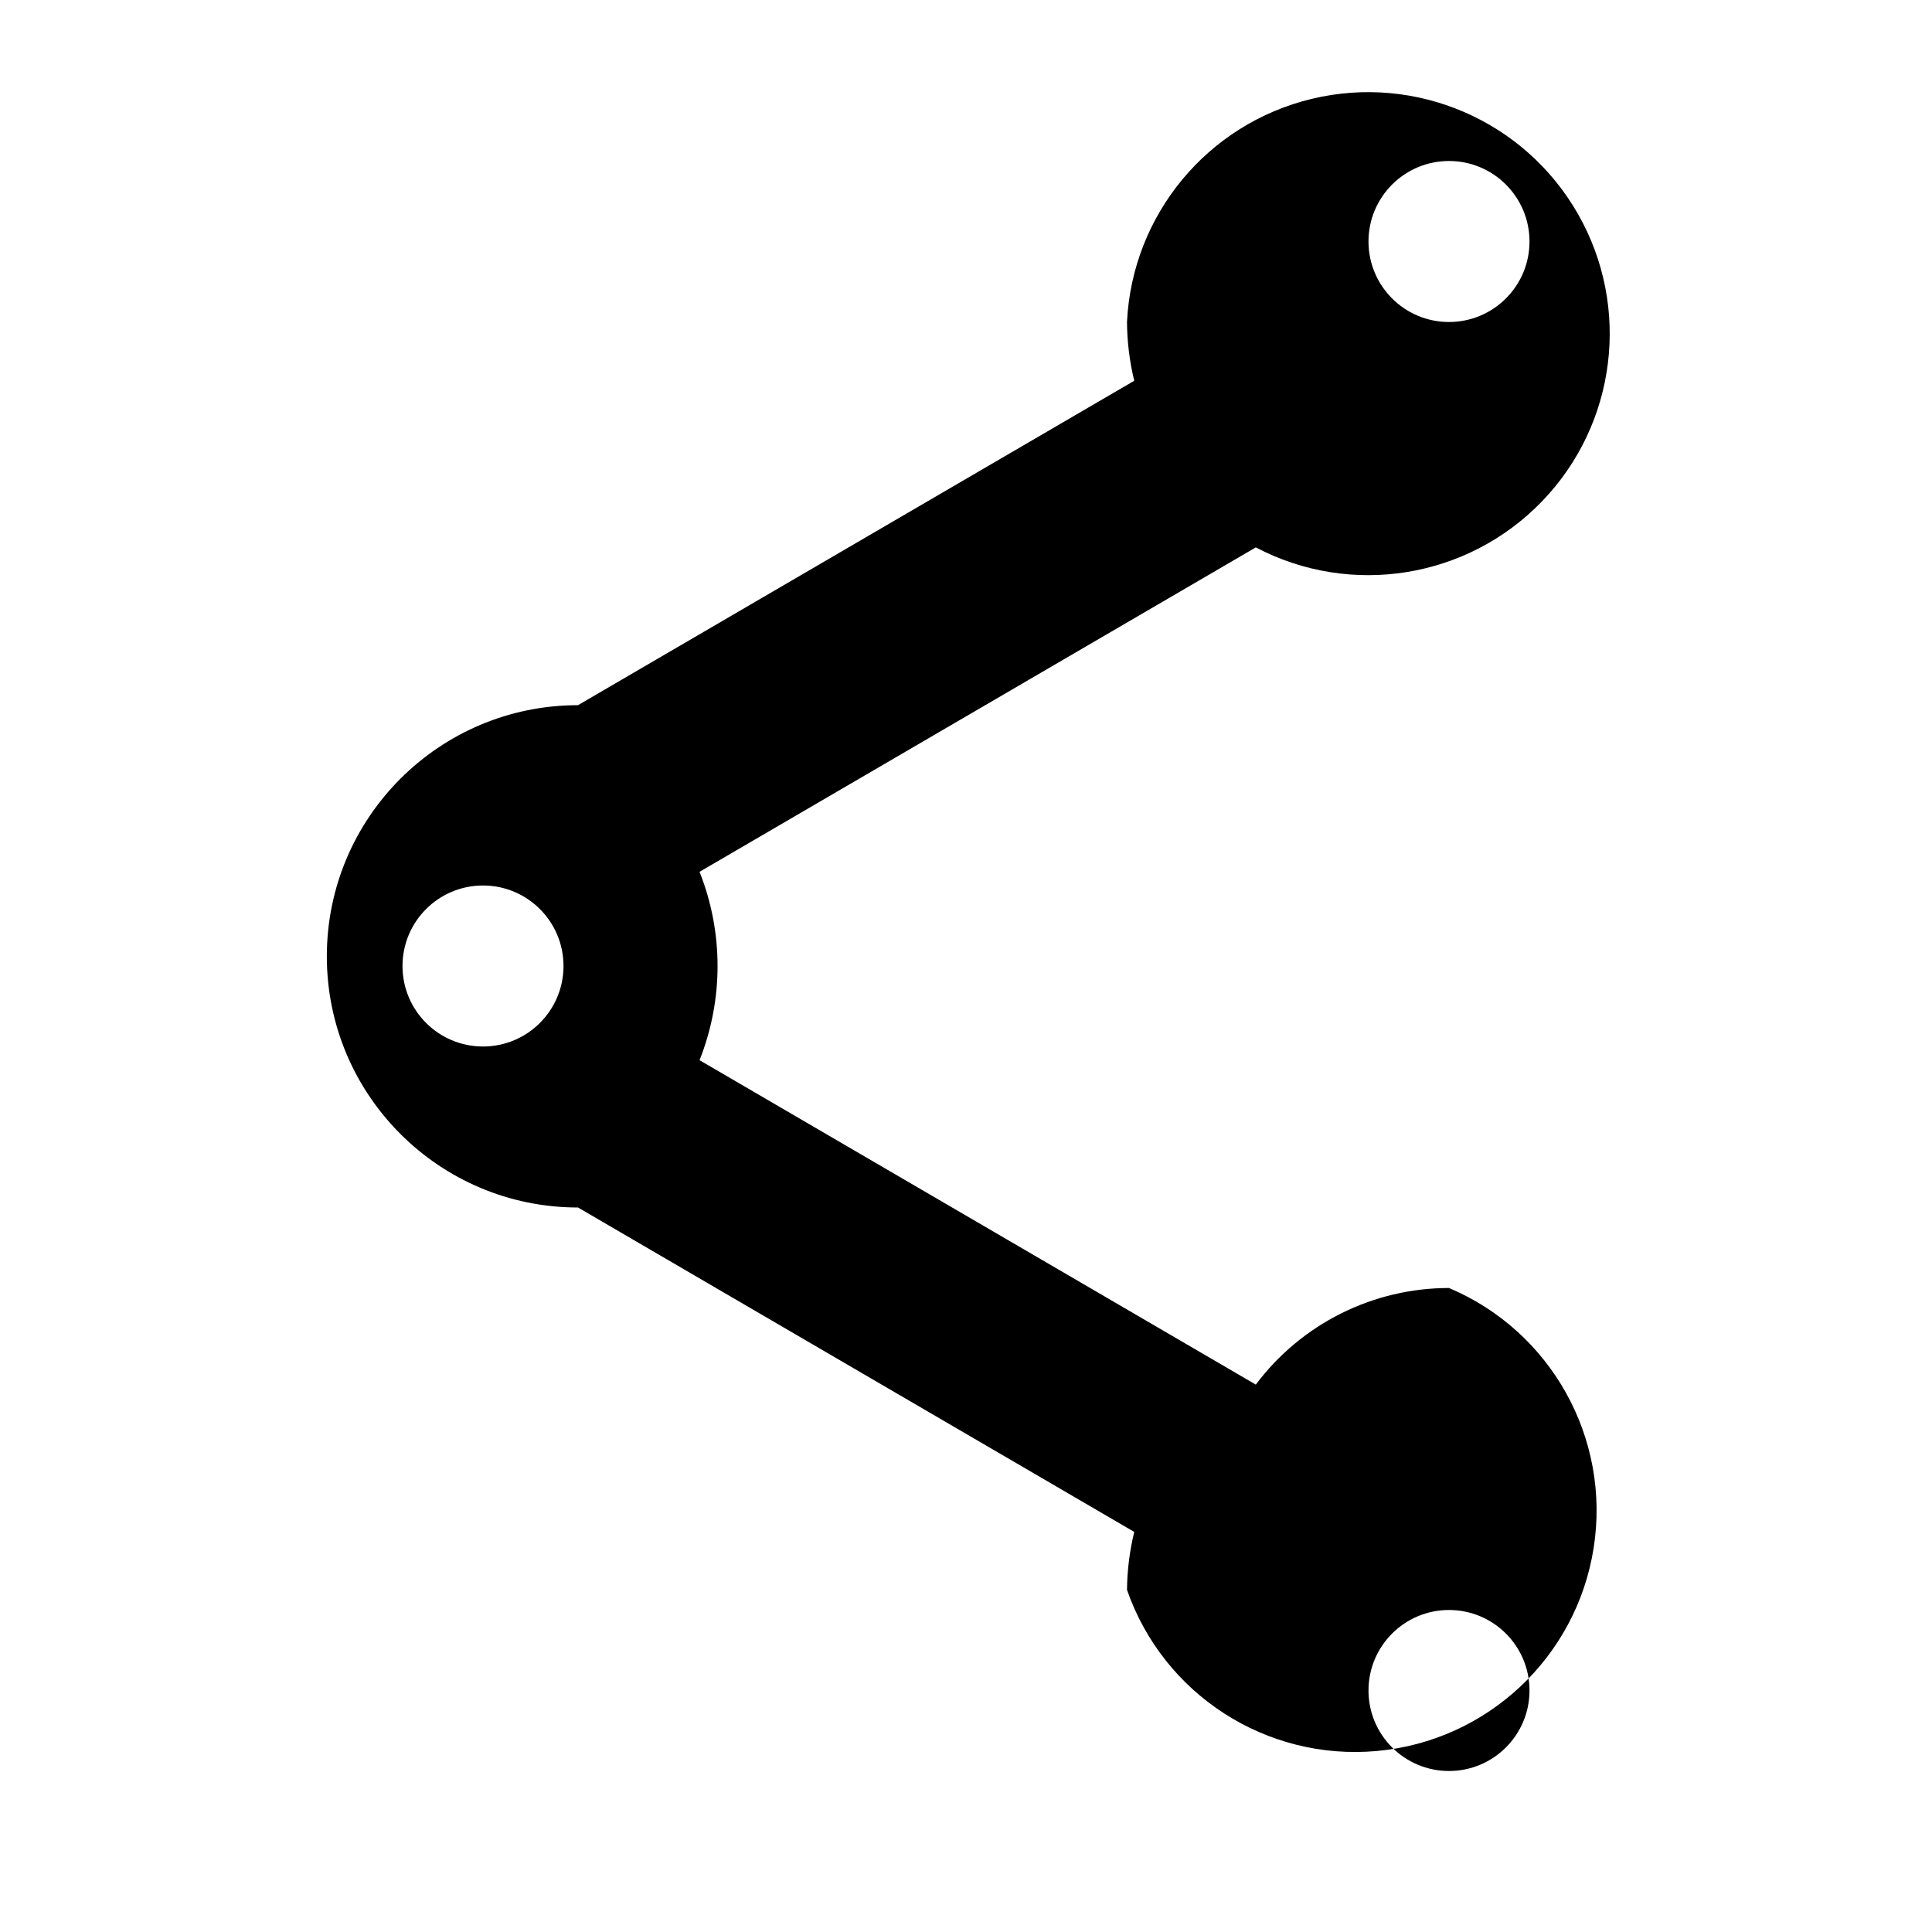
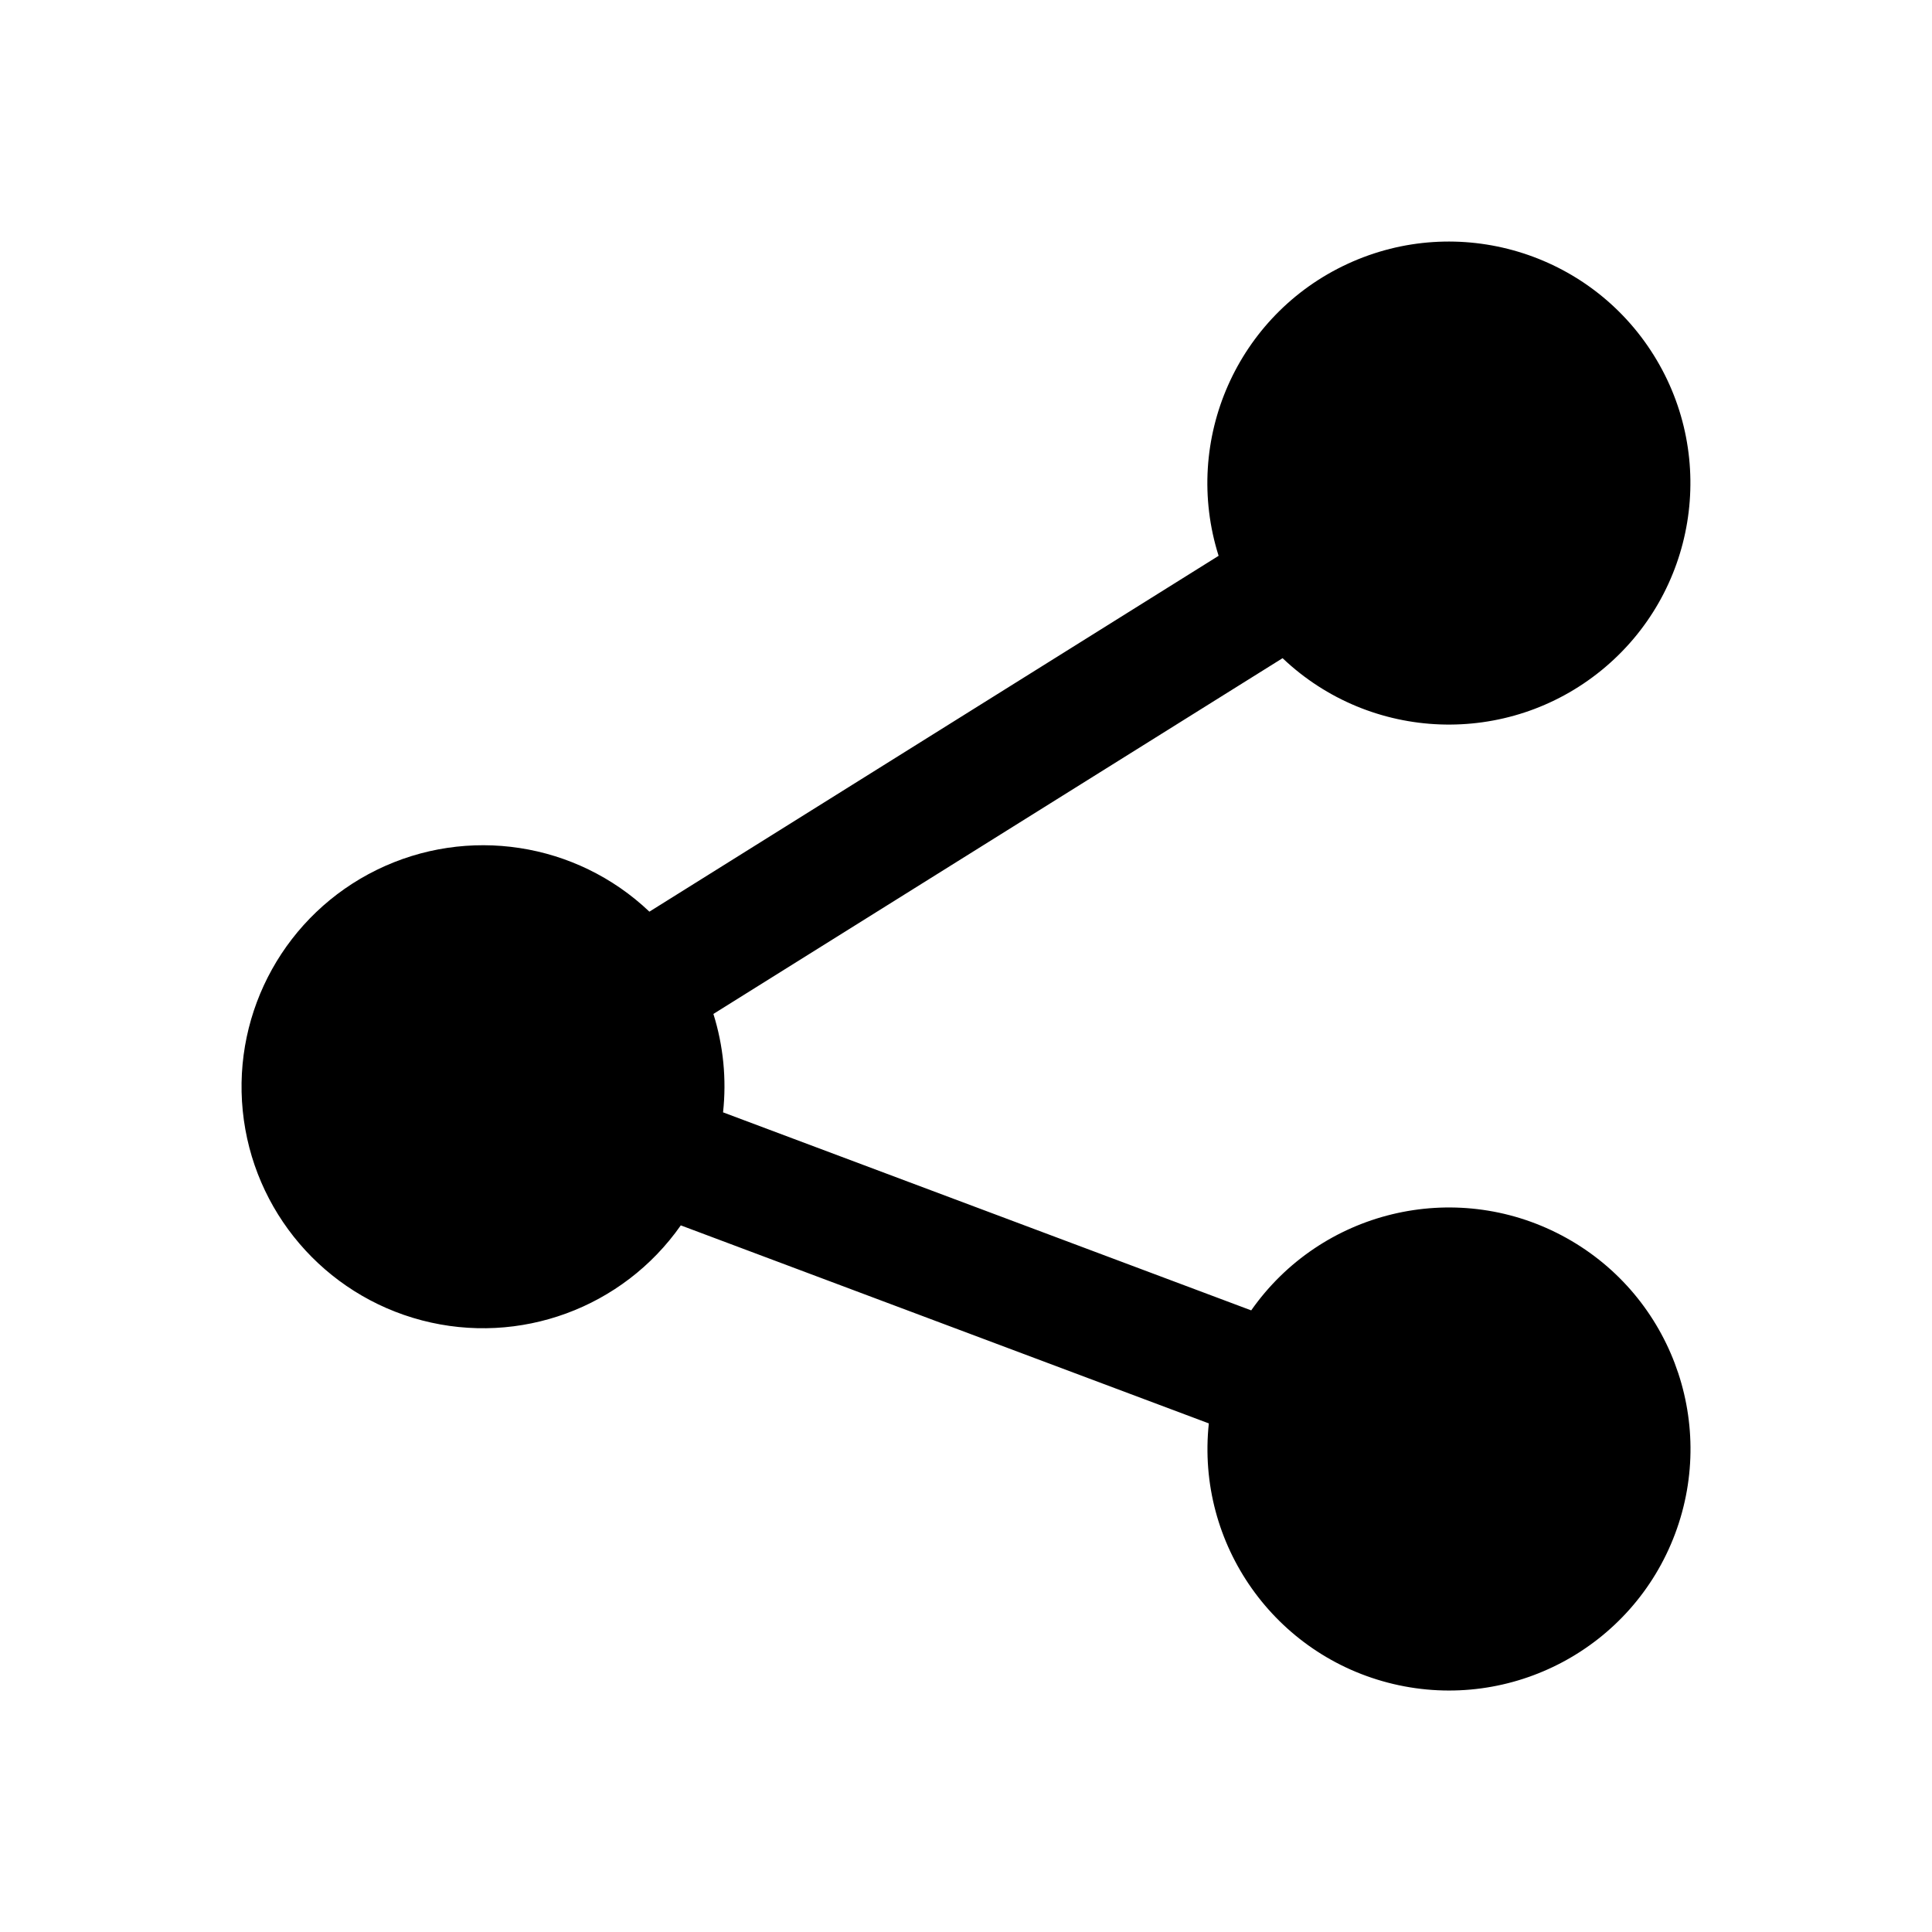
<svg xmlns="http://www.w3.org/2000/svg" width="24" height="24" viewBox="0 0 24 24" fill="currentColor">
-   <path d="M18 16a3 3 0 0 0-2.4 1.2l-6.91-4.03a3.17 3.17 0 0 0 0-2.34L15.6 6.8A3 3 0 1 0 14 4a3.17 3.17 0 0 0 .09.73L7.18 8.76A3 3 0 1 0 7.18 15l6.91 4.03A3.17 3.17 0 0 0 14 19.75 3 3 0 1 0 18 16m0-14a1 1 0 1 1 0 2 1 1 0 0 1 0-2M6 13a1 1 0 1 1 0-2 1 1 0 0 1 0 2m12 9a1 1 0 1 1 0-2 1 1 0 0 1 0 2" />
+   <g transform="scale(0.0234375)">
+     <path fill="currentColor" d="m679.872 348.8-301.76 188.608a127.8 127.8 0 0 1 5.12 52.16l279.936 104.96a128 128 0 1 1-22.464 59.904l-279.872-104.96a128 128 0 1 1-16.64-166.272l301.696-188.608a128 128 0 1 1 33.92 54.272z" />
+   </g>
</svg>
